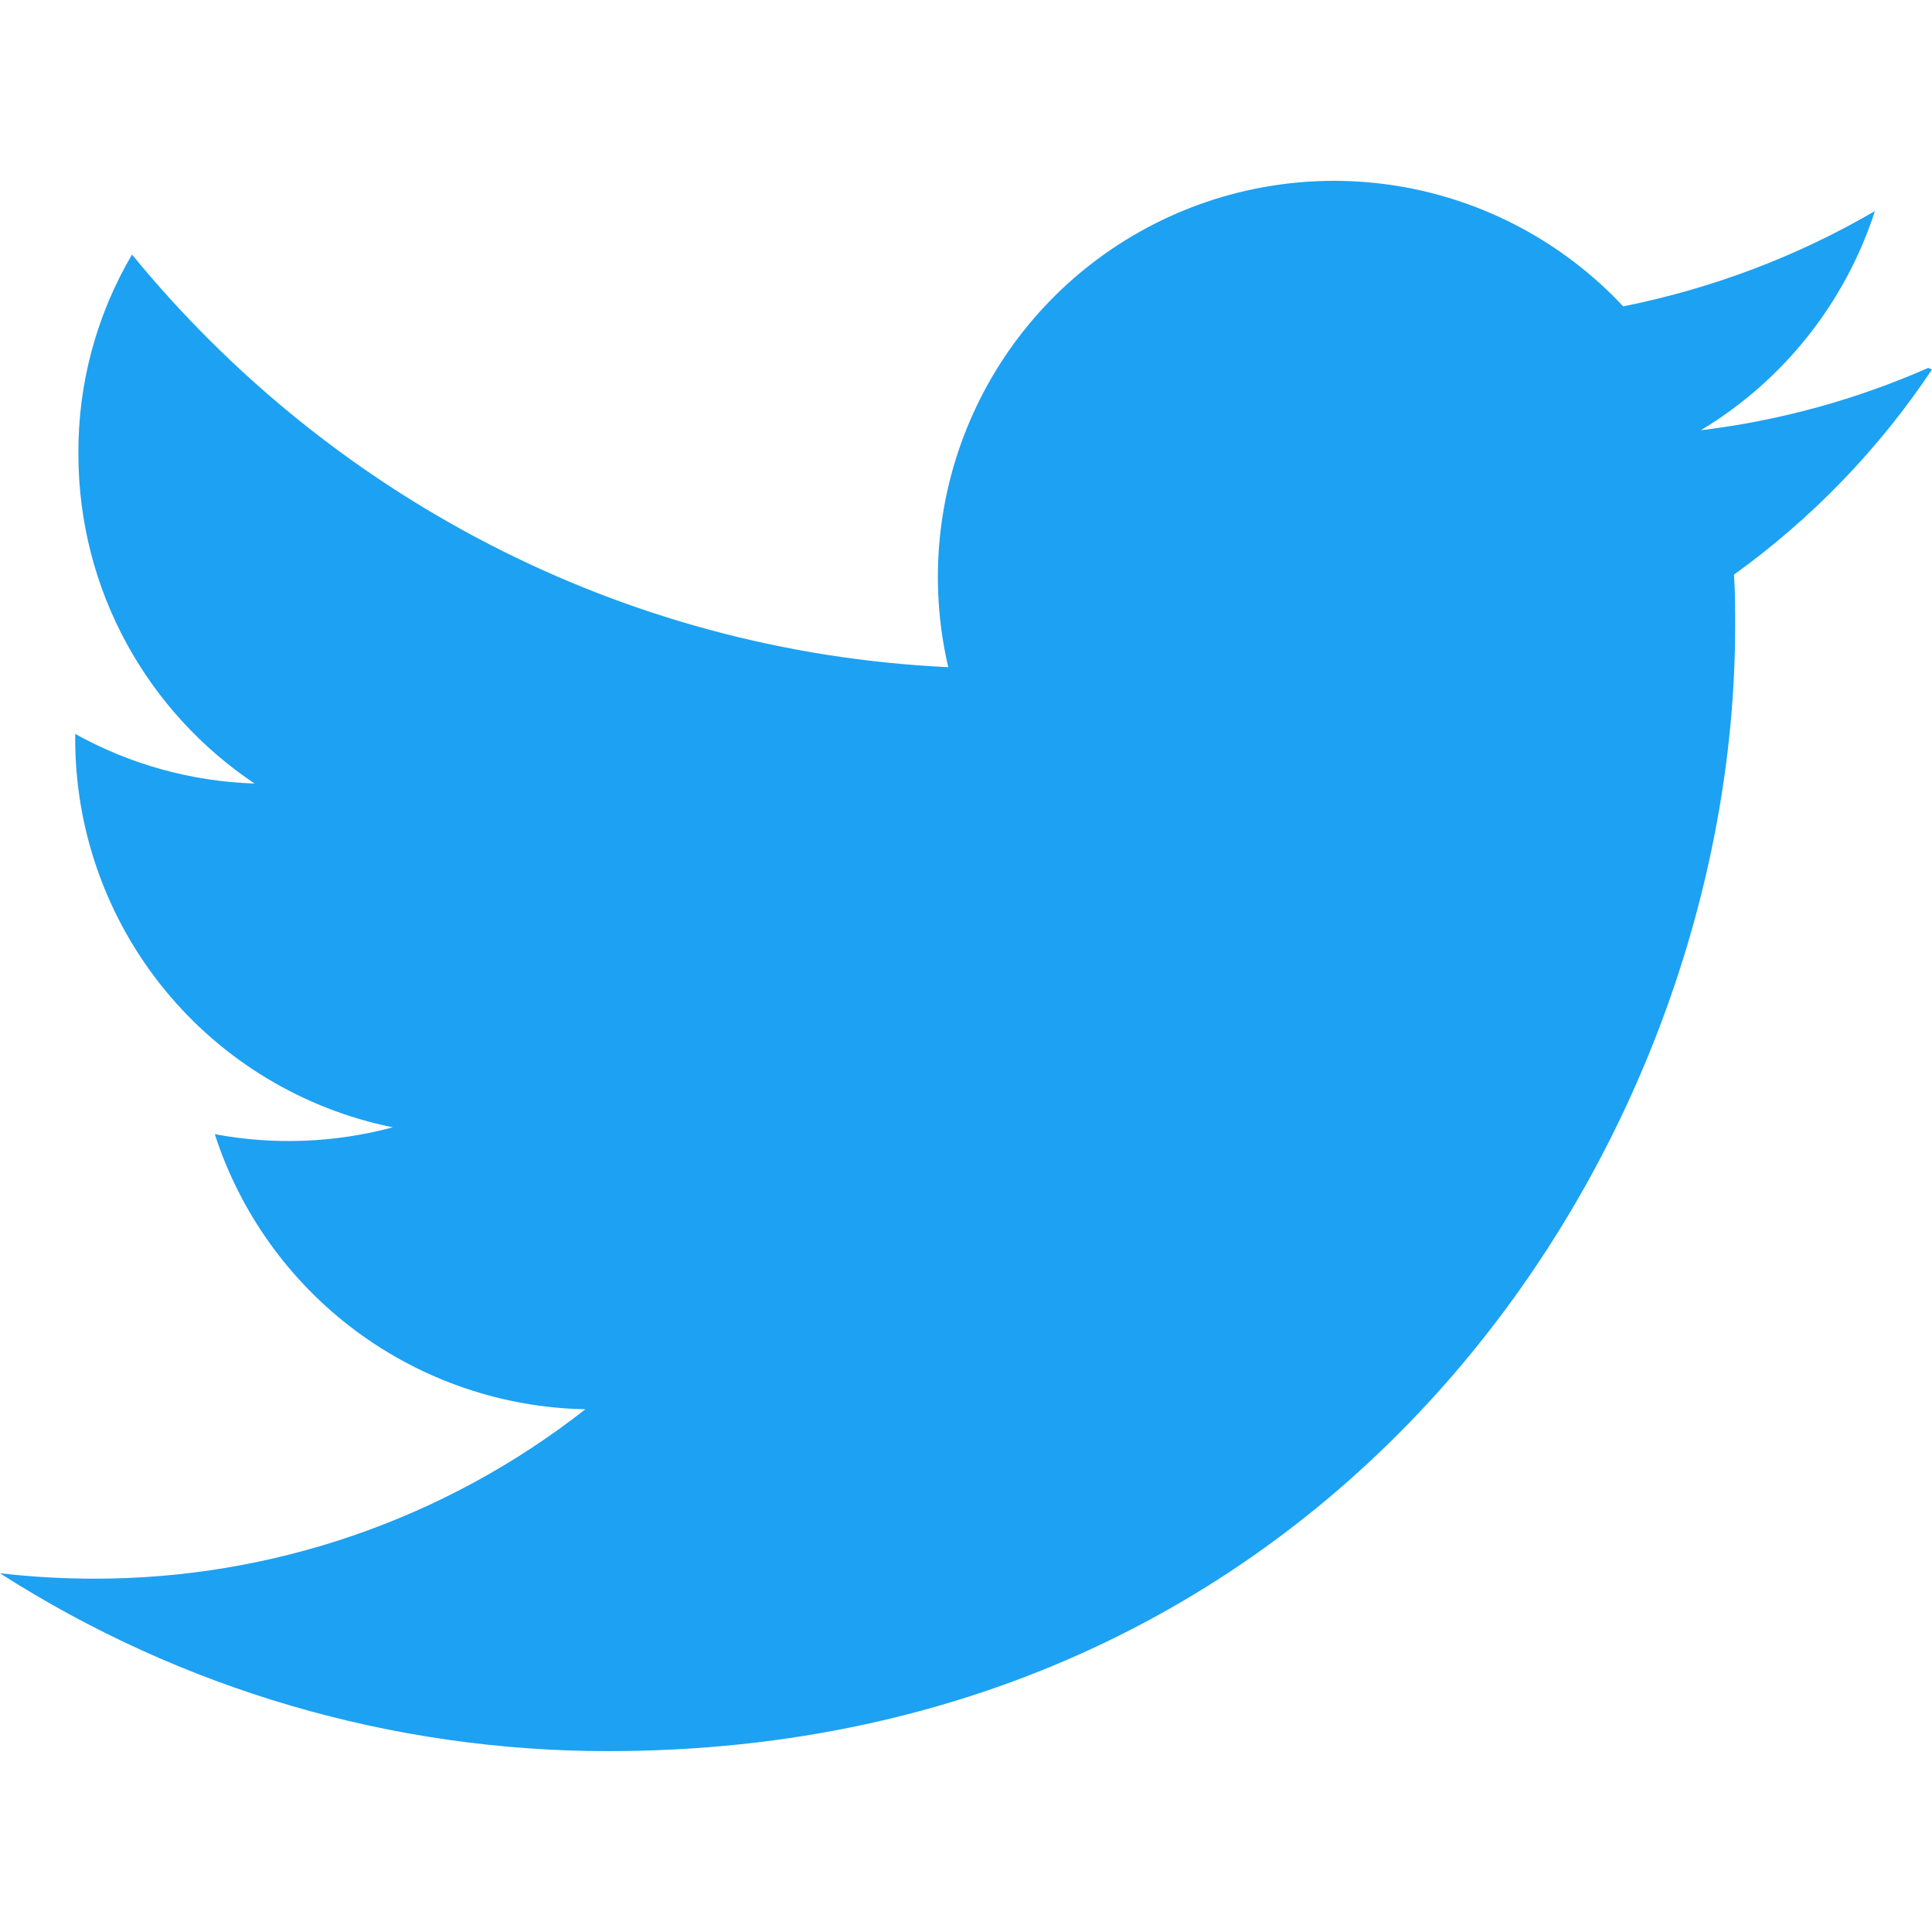
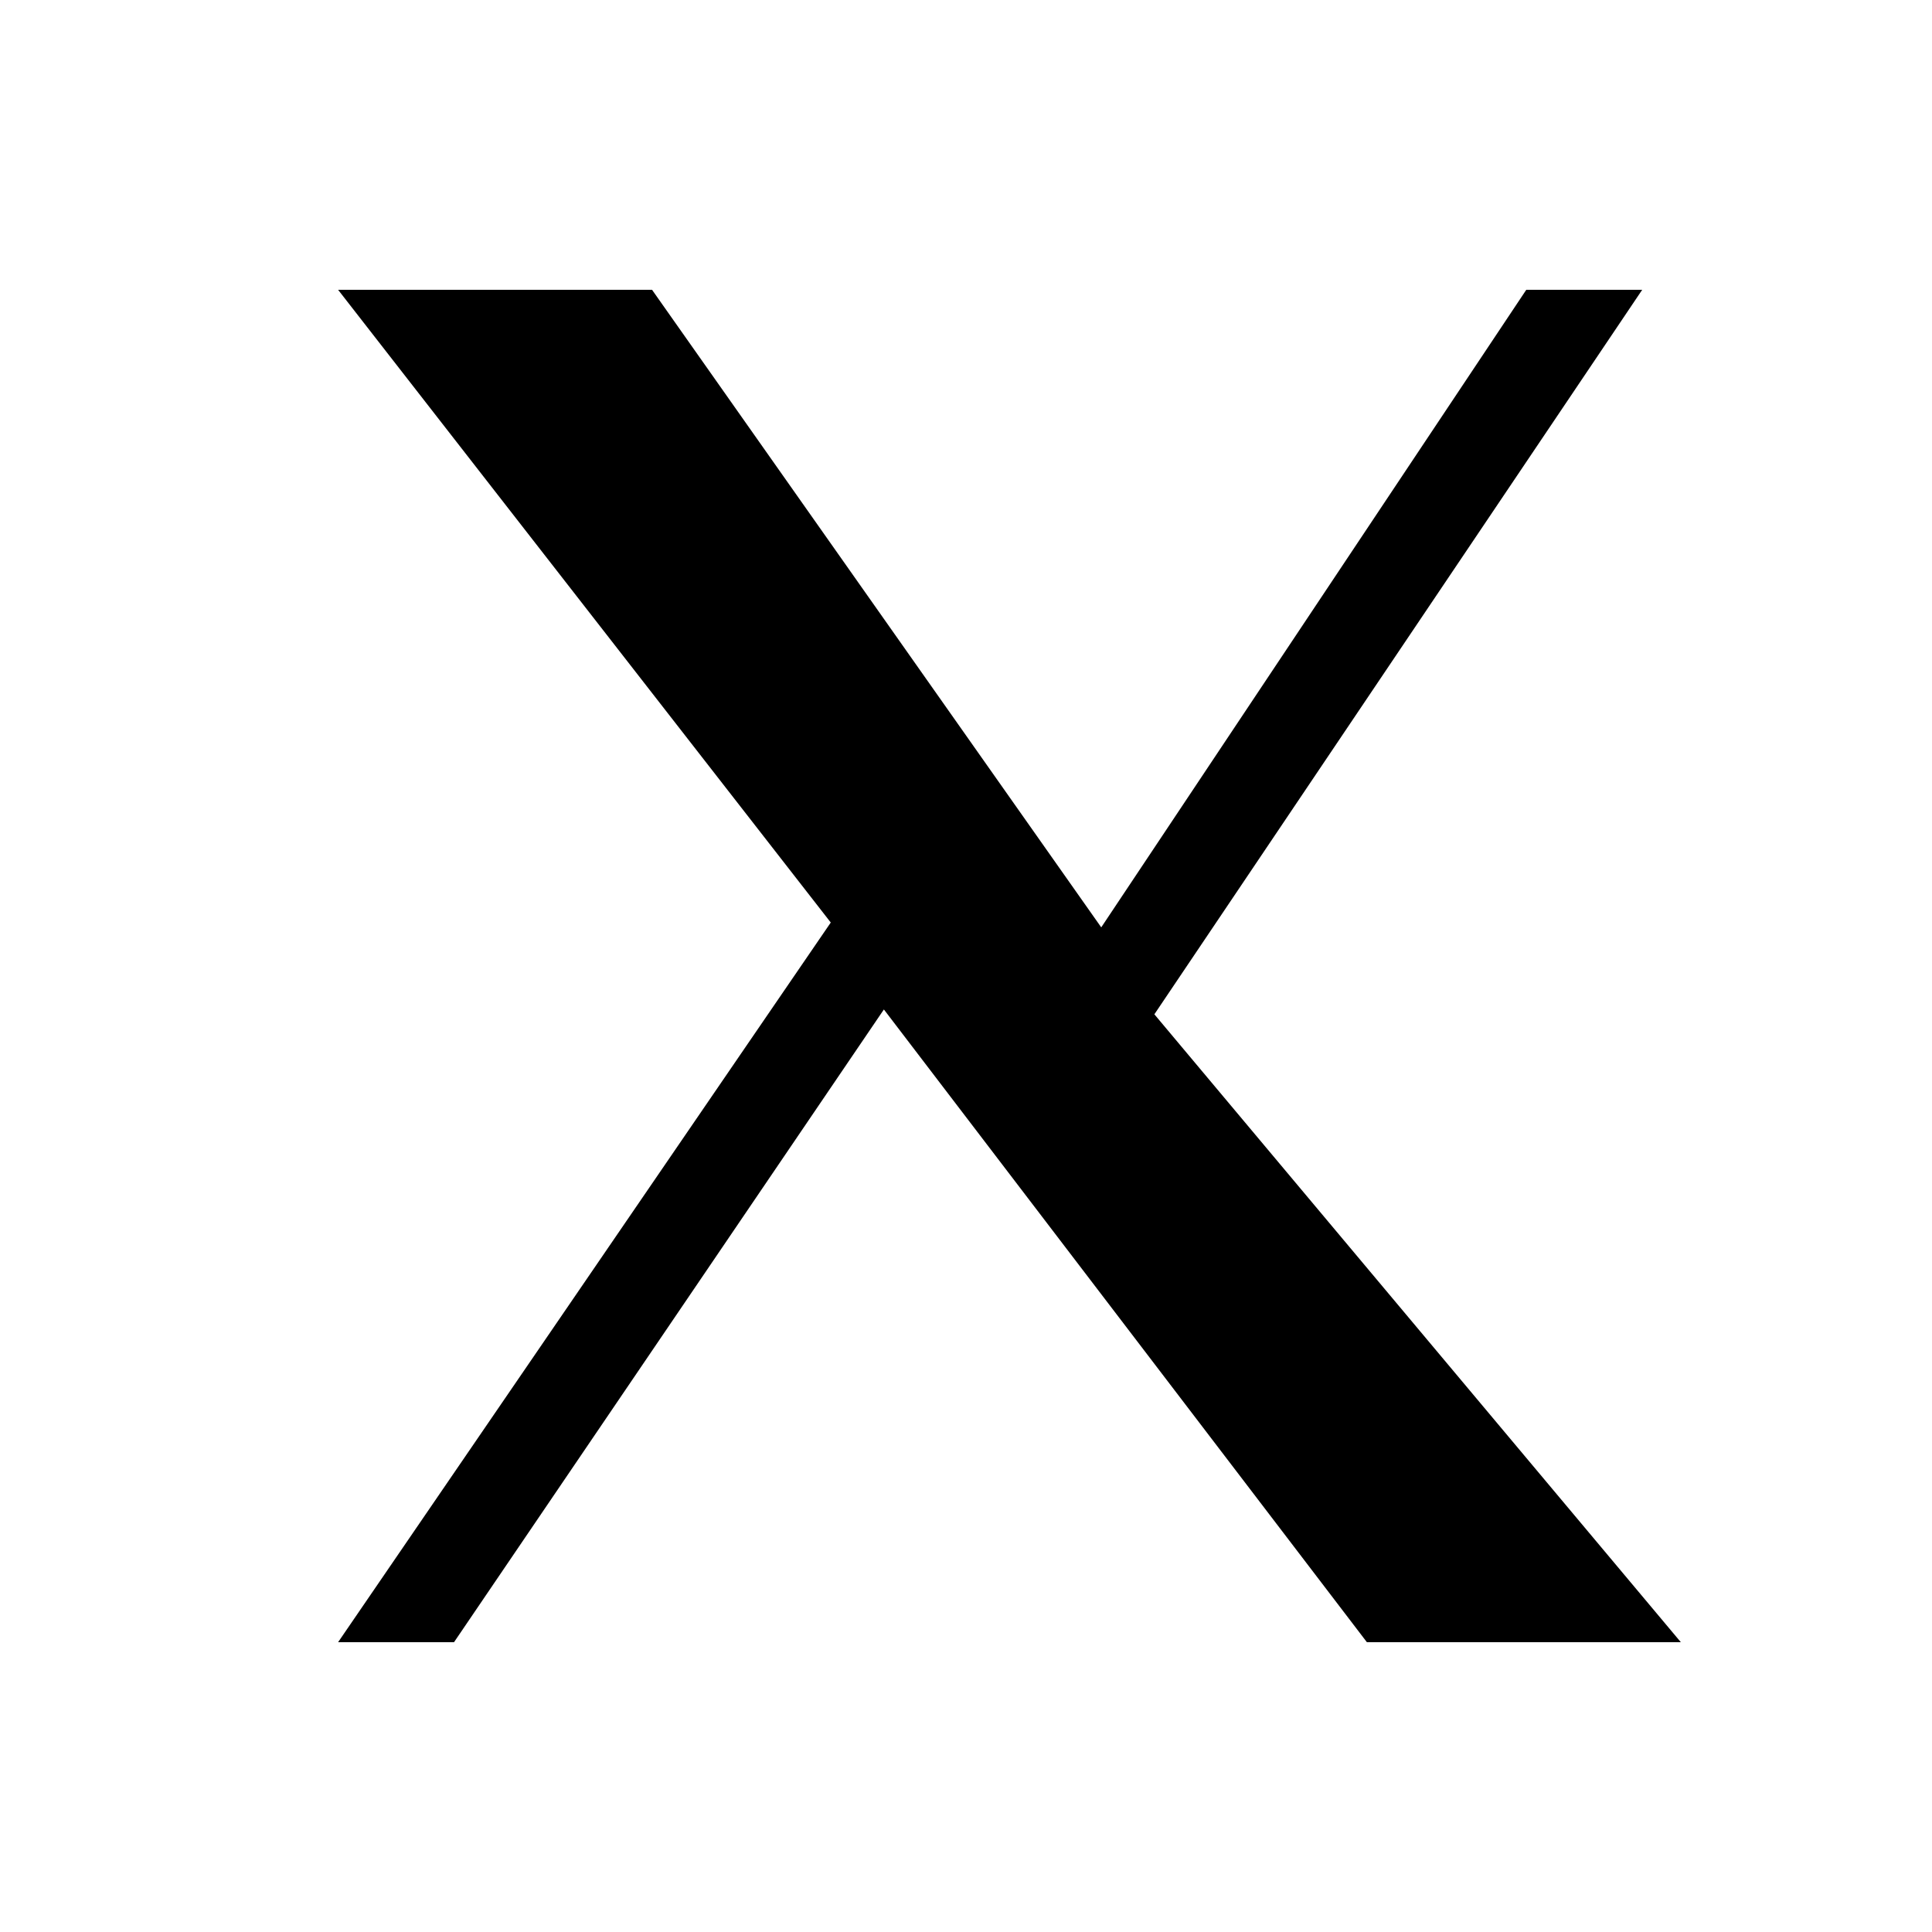
<svg xmlns="http://www.w3.org/2000/svg" width="40" height="40" viewBox="0 0 40 40" fill="none">
-   <path d="M39.922 7.617C38.424 8.276 36.838 8.711 35.213 8.908C36.923 7.88 38.204 6.268 38.818 4.37C37.233 5.295 35.477 5.968 33.607 6.343C32.373 5.024 30.738 4.149 28.956 3.854C27.174 3.559 25.345 3.861 23.752 4.713C22.159 5.564 20.891 6.918 20.147 8.564C19.402 10.209 19.222 12.055 19.633 13.813C12.817 13.492 6.778 10.217 2.733 5.27C1.998 6.52 1.614 7.945 1.623 9.395C1.623 12.245 3.073 14.75 5.27 16.222C3.968 16.18 2.695 15.828 1.557 15.195V15.295C1.556 17.189 2.21 19.025 3.409 20.491C4.608 21.958 6.277 22.964 8.133 23.34C6.931 23.662 5.671 23.711 4.447 23.482C4.974 25.112 5.996 26.537 7.372 27.558C8.747 28.578 10.407 29.145 12.12 29.177C9.219 31.453 5.637 32.689 1.95 32.685C1.3 32.685 0.652 32.647 0 32.573C3.76 34.98 8.131 36.258 12.595 36.255C27.683 36.255 35.925 23.762 35.925 12.947C35.925 12.597 35.925 12.247 35.9 11.897C37.51 10.738 38.899 9.3 40 7.65L39.922 7.617Z" fill="#1DA1F2" />
+   <path d="M7 6H13.5L22.8 19.2L31.6 6H34L23.9 21L34.8 34H28.3L18.3 20.9L9.4 34H7L17.2 19.1L7 6Z" fill="#000000" />
</svg>
